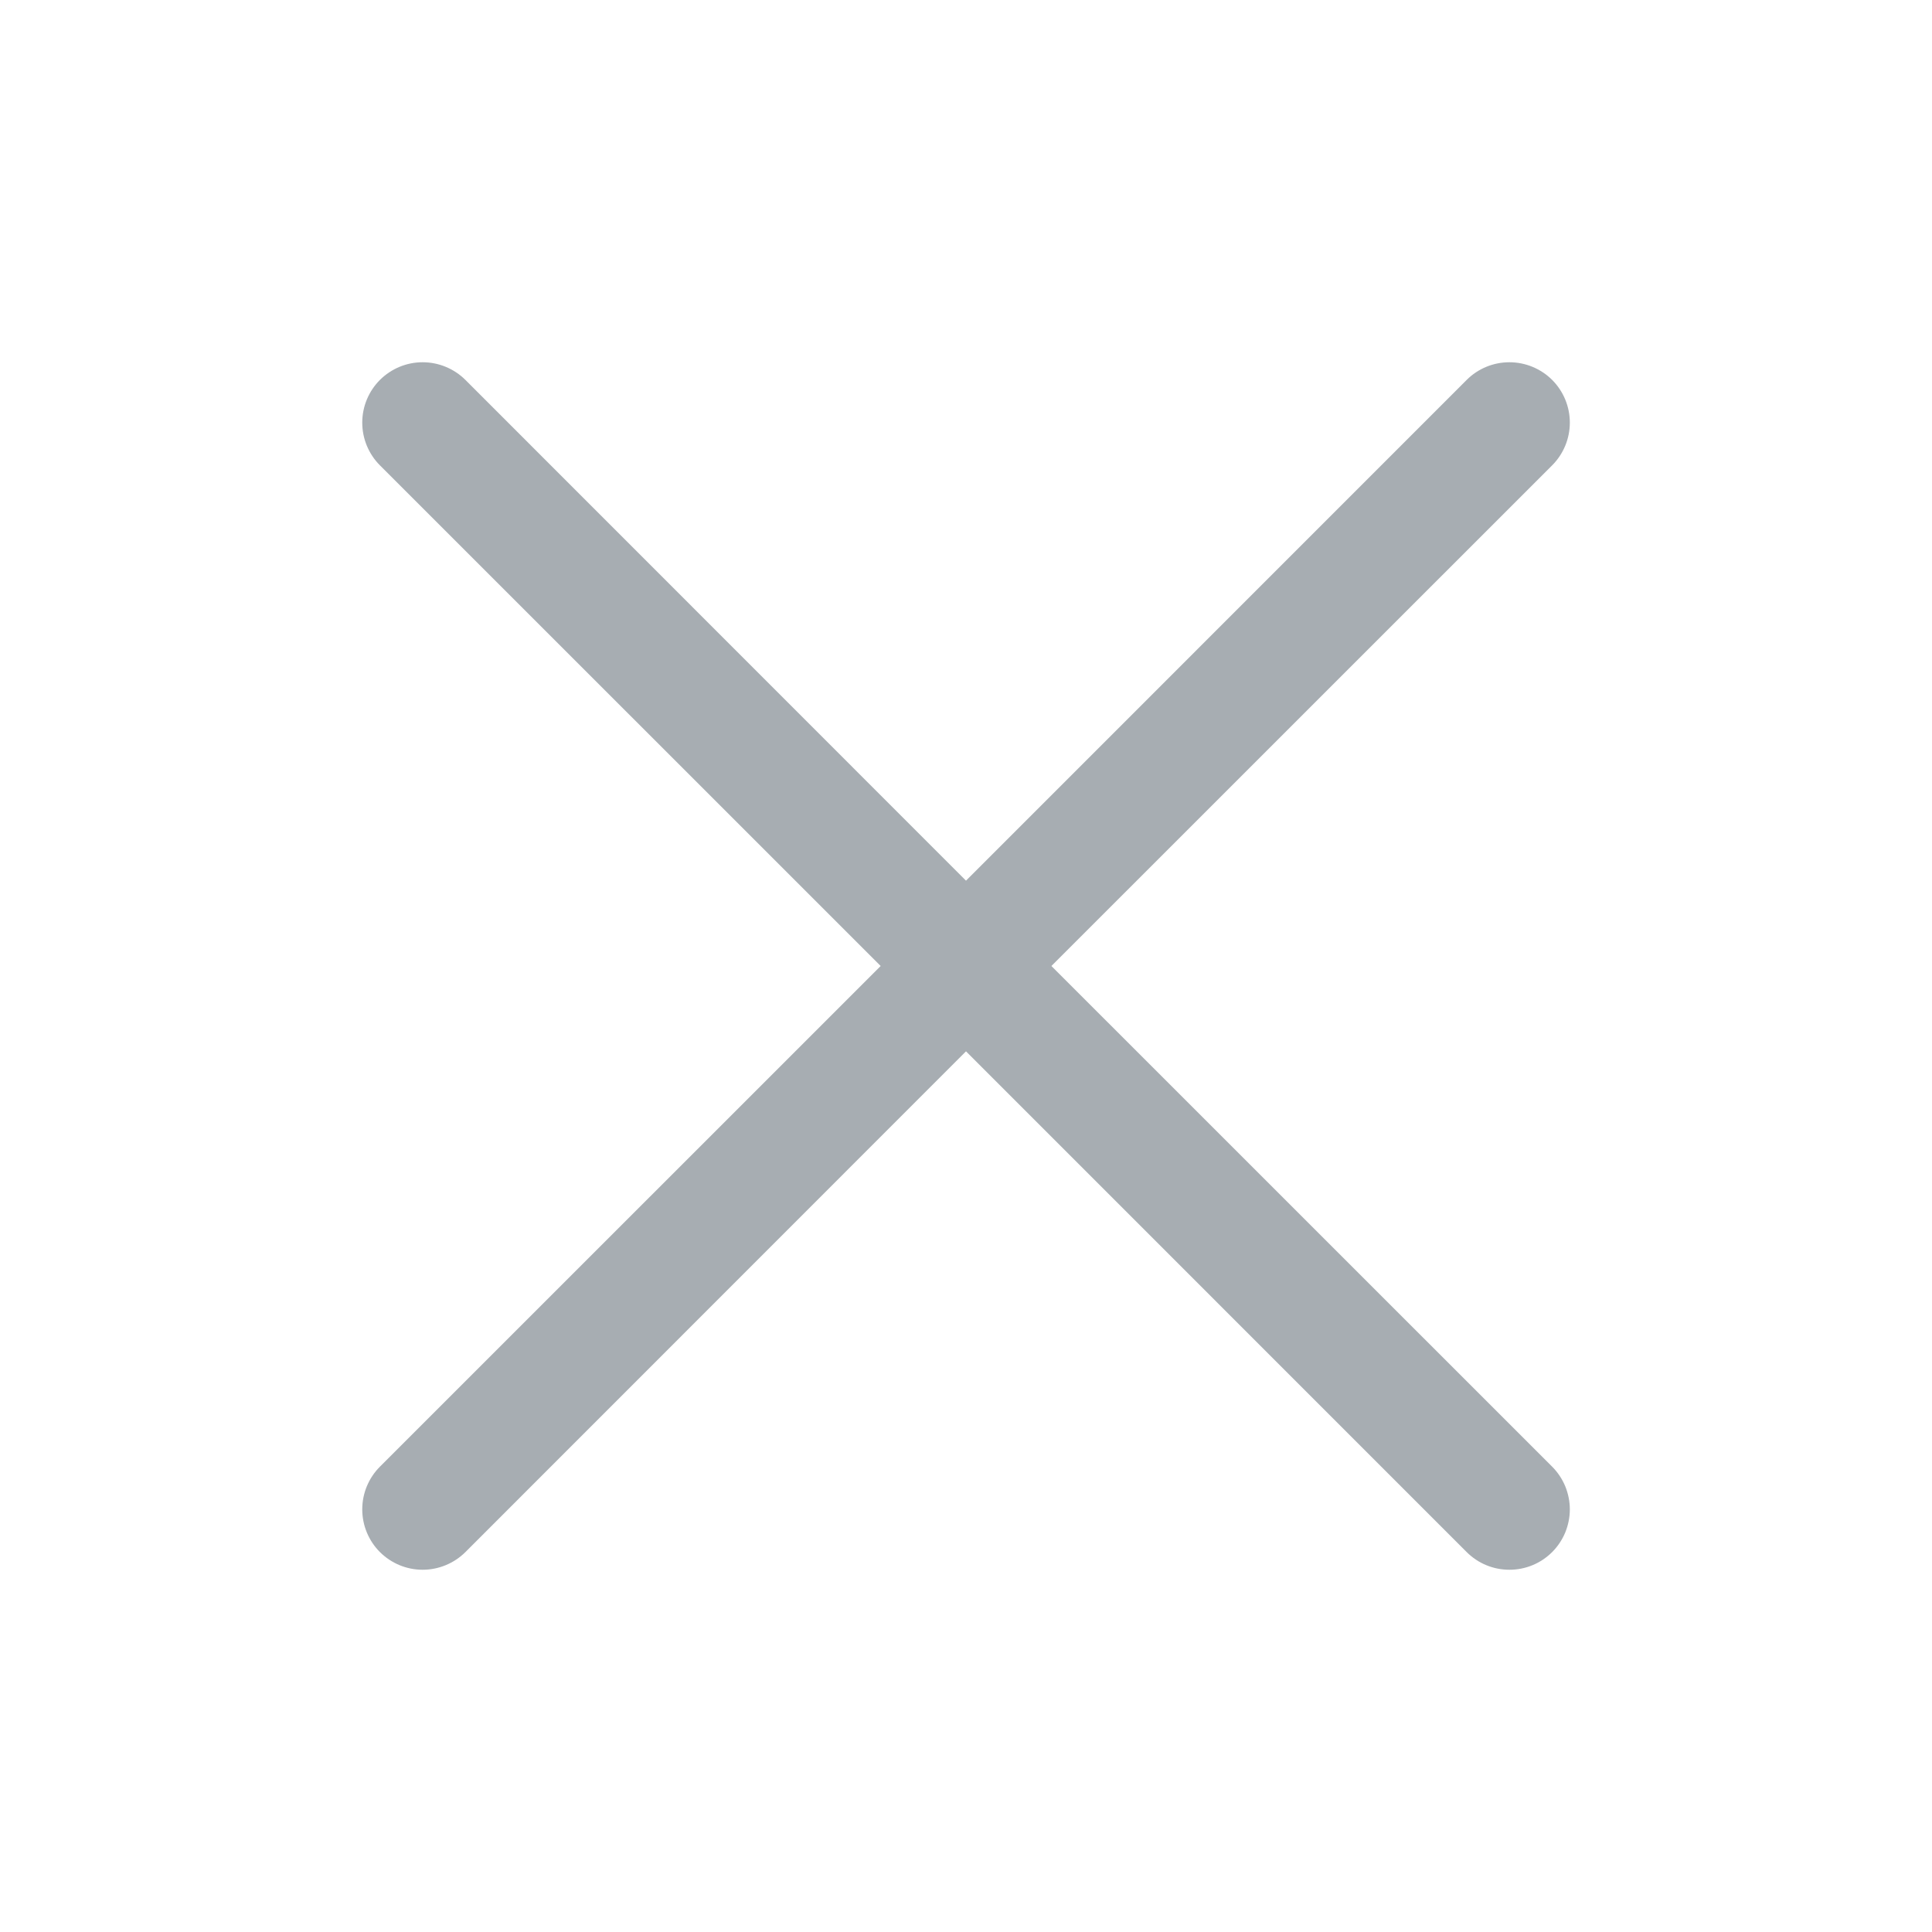
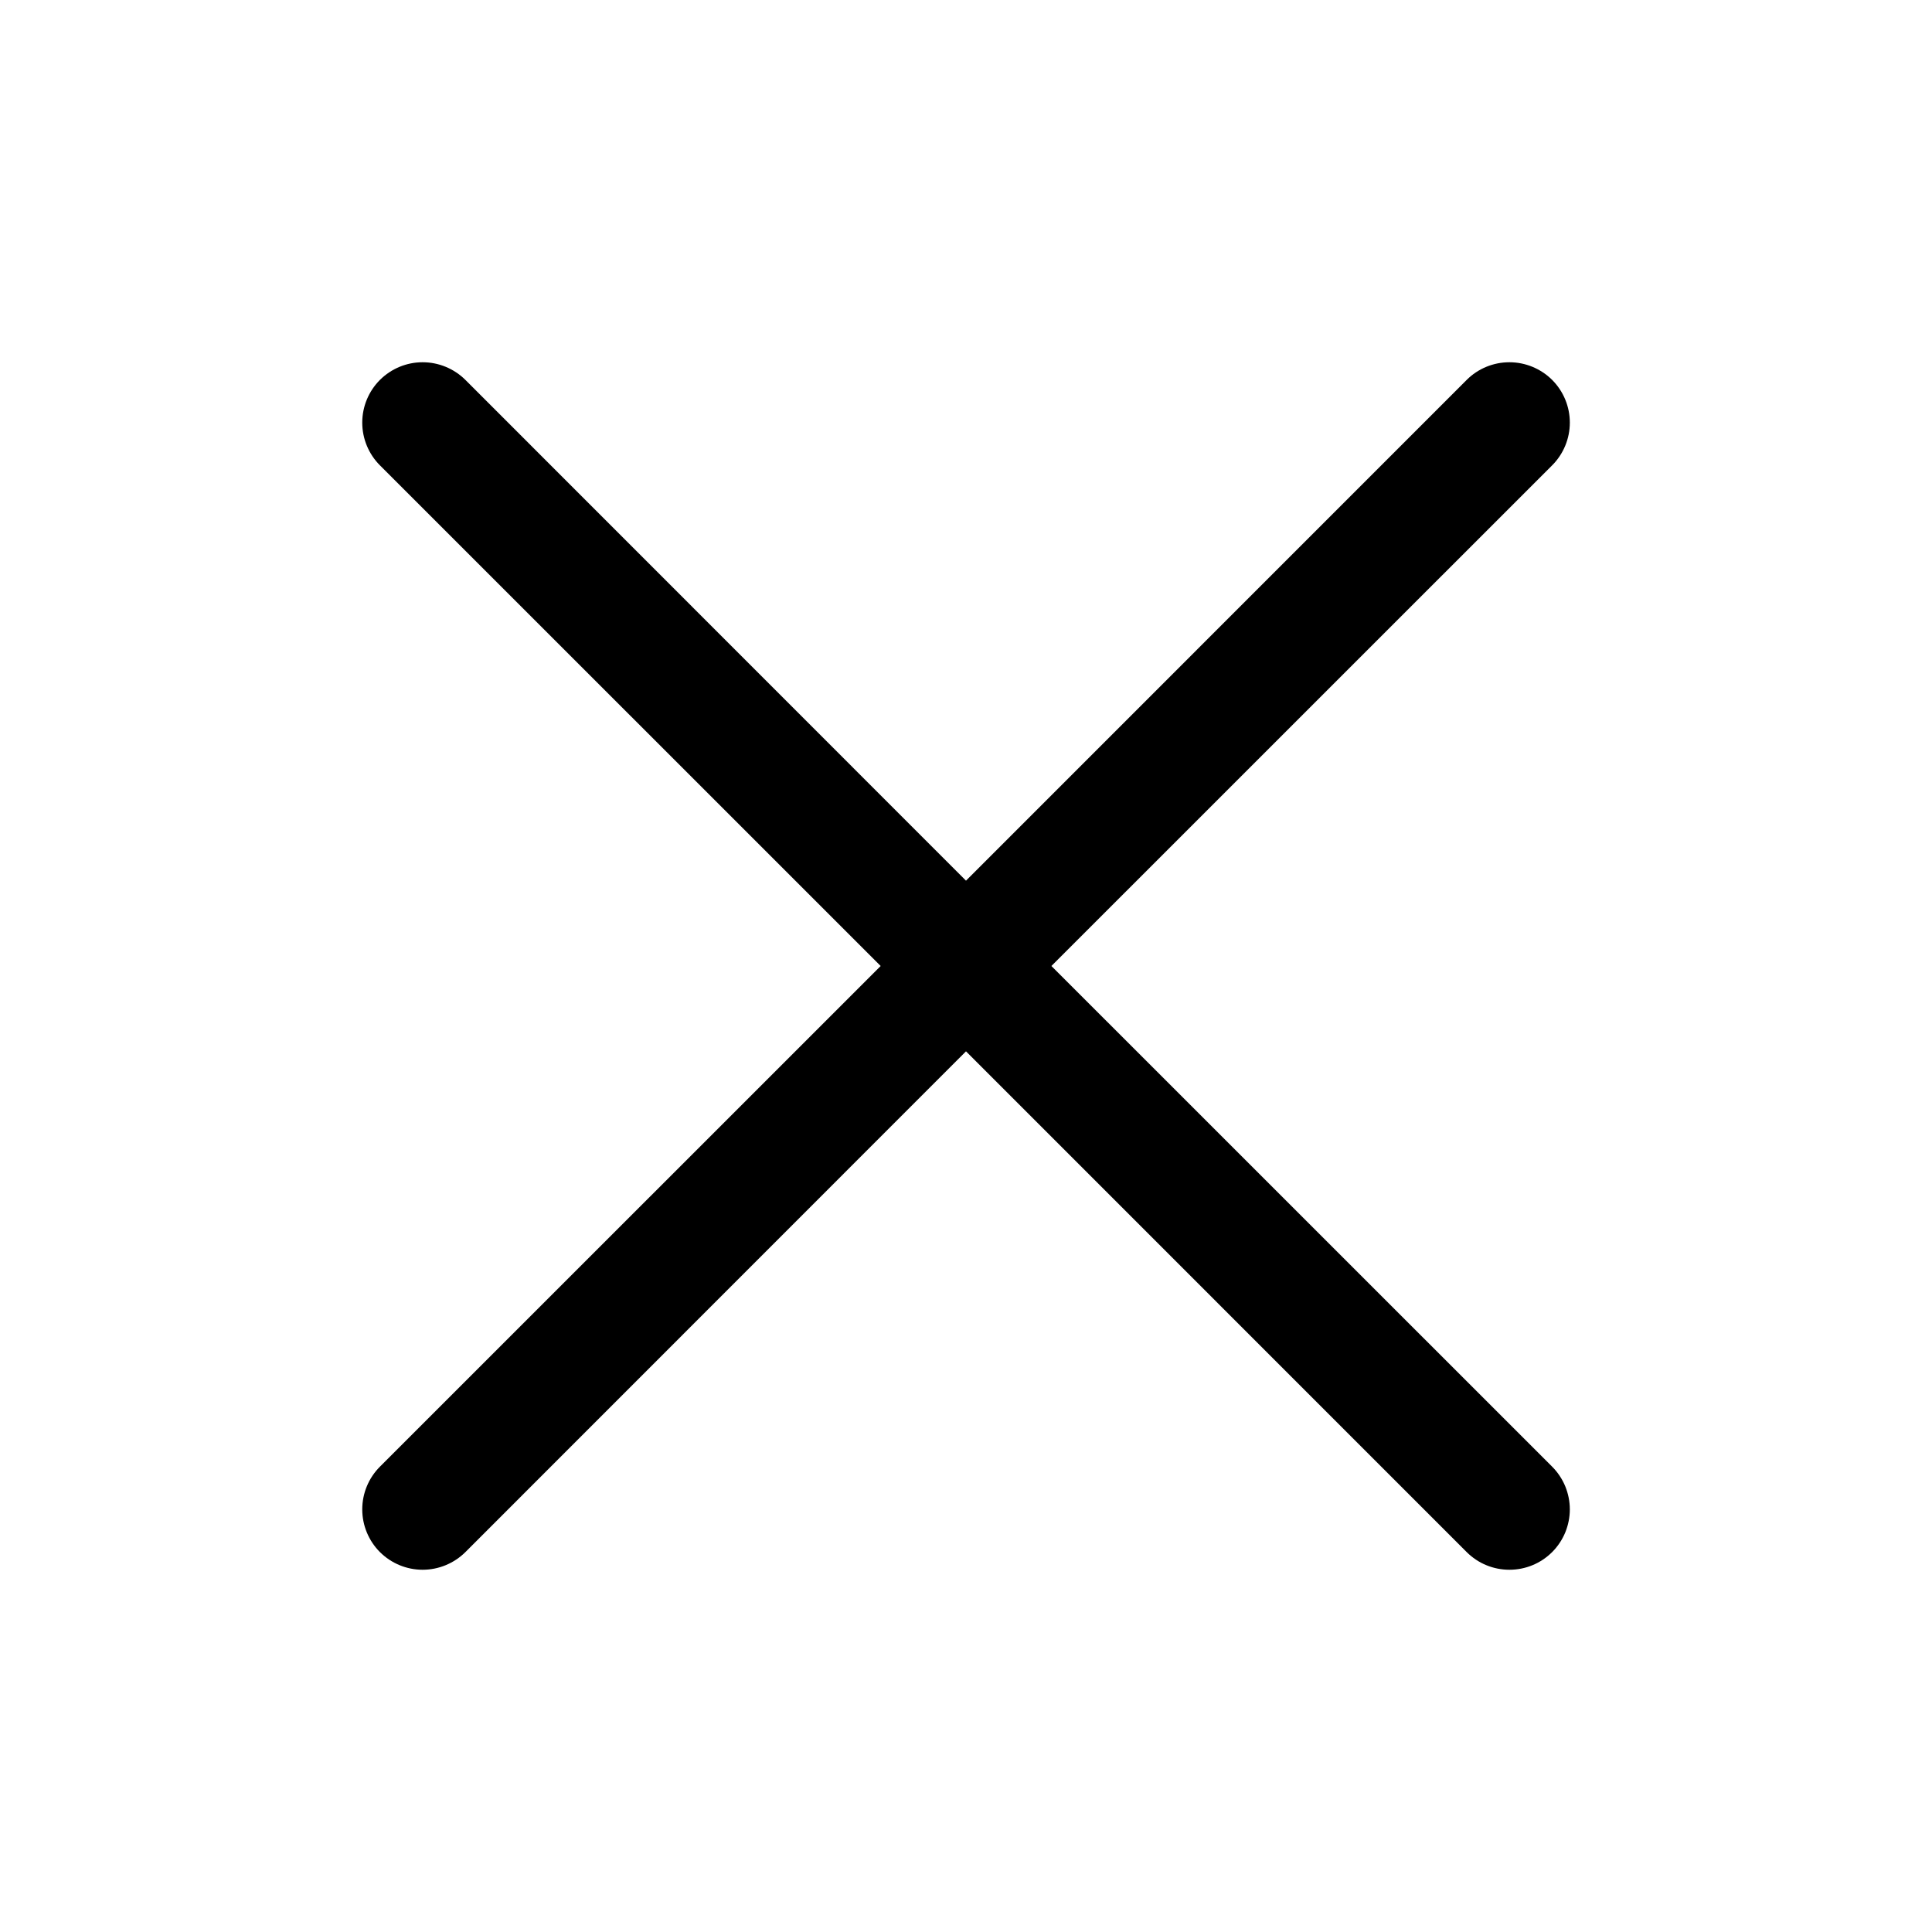
<svg xmlns="http://www.w3.org/2000/svg" width="24" height="24" viewBox="0 0 24 24" fill="none">
-   <path d="M19.281 18.219C19.351 18.289 19.406 18.372 19.444 18.463C19.481 18.554 19.501 18.651 19.501 18.75C19.501 18.849 19.481 18.946 19.444 19.037C19.406 19.128 19.351 19.211 19.281 19.281C19.211 19.35 19.129 19.406 19.038 19.443C18.947 19.481 18.849 19.5 18.75 19.5C18.652 19.5 18.554 19.481 18.463 19.443C18.372 19.406 18.29 19.35 18.22 19.281L12 13.06L5.781 19.281C5.64 19.421 5.449 19.5 5.25 19.5C5.051 19.5 4.861 19.421 4.72 19.281C4.579 19.14 4.5 18.949 4.5 18.75C4.5 18.551 4.579 18.36 4.72 18.219L10.94 12L4.72 5.781C4.579 5.64 4.5 5.449 4.5 5.25C4.5 5.051 4.579 4.86 4.72 4.719C4.861 4.579 5.051 4.5 5.25 4.5C5.449 4.5 5.64 4.579 5.781 4.719L12 10.94L18.22 4.719C18.36 4.579 18.551 4.5 18.75 4.5C18.949 4.5 19.14 4.579 19.281 4.719C19.422 4.86 19.501 5.051 19.501 5.25C19.501 5.449 19.422 5.64 19.281 5.781L13.061 12L19.281 18.219Z" fill="#A7ADB2" />
+   <path d="M19.281 18.219C19.351 18.289 19.406 18.372 19.444 18.463C19.481 18.554 19.501 18.651 19.501 18.75C19.501 18.849 19.481 18.946 19.444 19.037C19.406 19.128 19.351 19.211 19.281 19.281C19.211 19.35 19.129 19.406 19.038 19.443C18.947 19.481 18.849 19.5 18.75 19.5C18.652 19.5 18.554 19.481 18.463 19.443C18.372 19.406 18.29 19.35 18.22 19.281L12 13.06L5.781 19.281C5.64 19.421 5.449 19.5 5.25 19.5C5.051 19.5 4.861 19.421 4.72 19.281C4.579 19.14 4.5 18.949 4.5 18.75C4.5 18.551 4.579 18.36 4.72 18.219L10.94 12L4.72 5.781C4.579 5.64 4.5 5.449 4.5 5.25C4.5 5.051 4.579 4.86 4.72 4.719C4.861 4.579 5.051 4.5 5.25 4.5C5.449 4.5 5.64 4.579 5.781 4.719L12 10.94L18.22 4.719C18.36 4.579 18.551 4.5 18.75 4.5C18.949 4.5 19.14 4.579 19.281 4.719C19.422 4.86 19.501 5.051 19.501 5.25C19.501 5.449 19.422 5.64 19.281 5.781L13.061 12L19.281 18.219Z" fill="currentColor" />
</svg>
